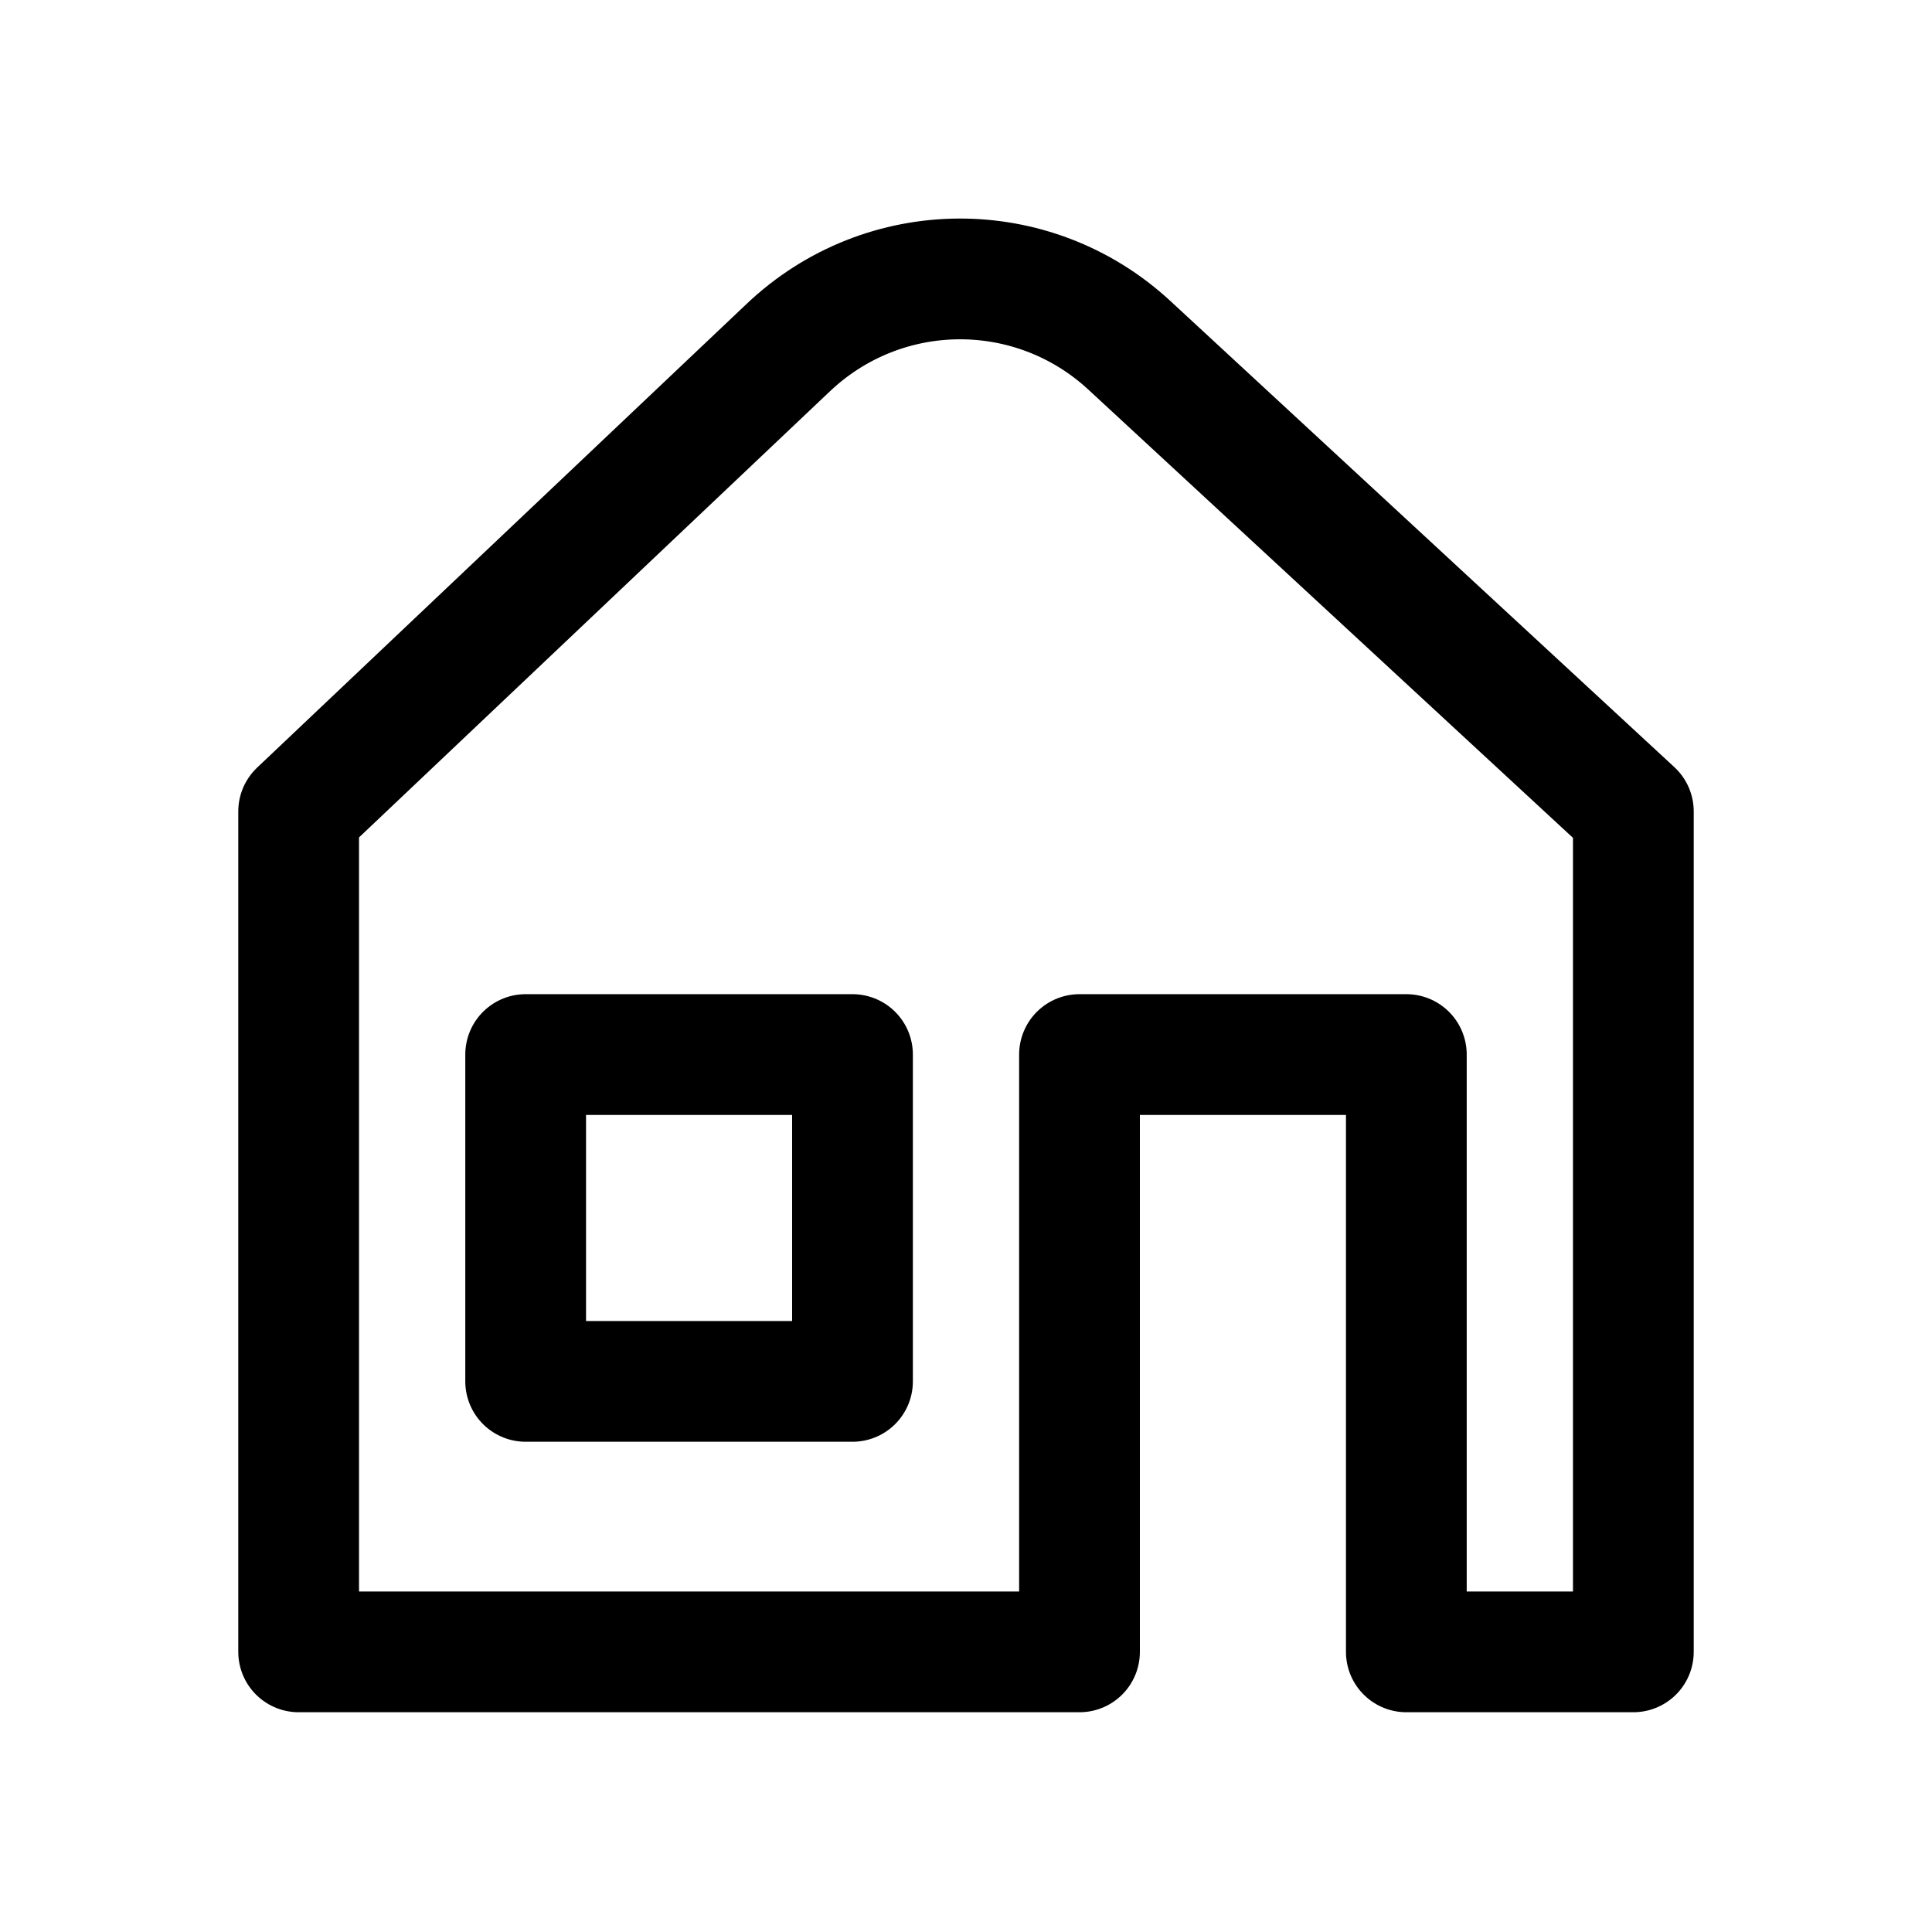
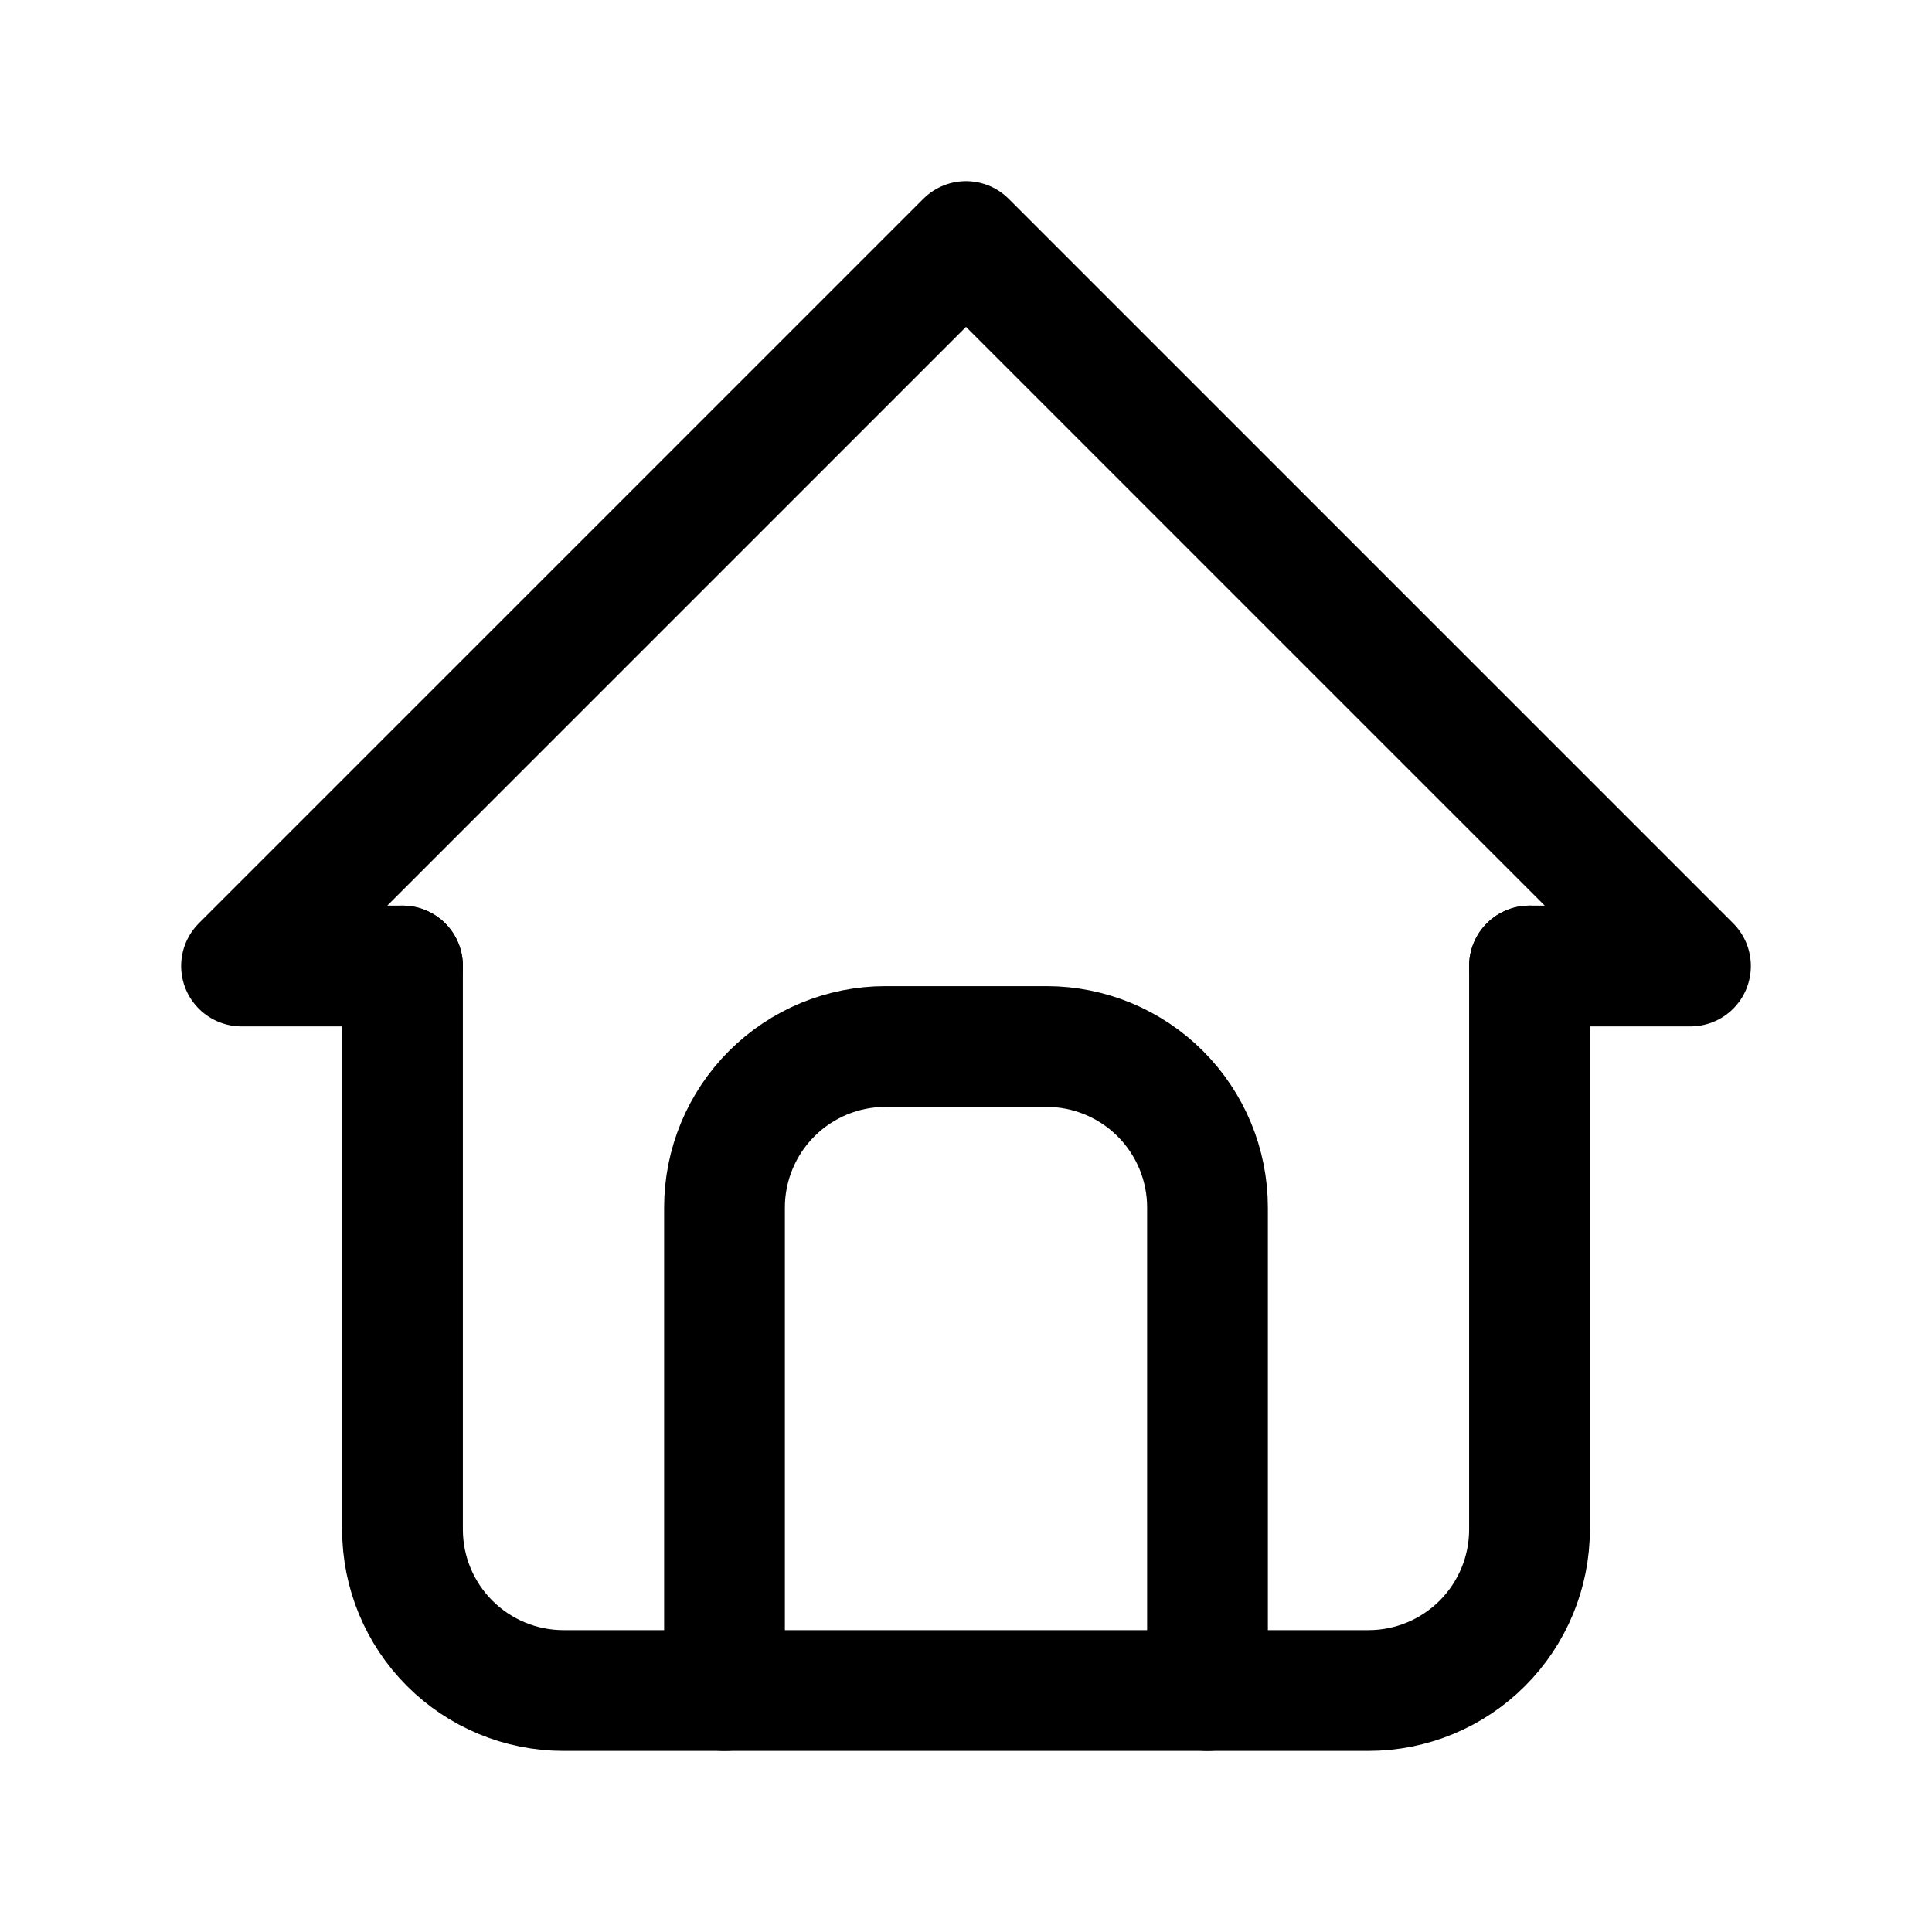
<svg xmlns="http://www.w3.org/2000/svg" width="1.5em" height="1.5em" fill="none" viewBox="0 0 24 24">
-   <path stroke="currentColor" stroke-linecap="round" stroke-linejoin="round" stroke-width="1.5" d="M20.29 10.08L14.03 4.29C12.83 3.18 10.98 3.19 9.79 4.32L3.71 10.08V20.52H13.41V13.1H17.47V20.52H20.29V10.08Z" />
-   <path stroke="currentColor" stroke-linecap="round" stroke-linejoin="round" stroke-width="1.5" d="M10.59 13.1H6.53V17.16H10.59V13.1Z" />
+   <g clip-path="url(#clip0_39_268)">
+     <path stroke="currentColor" stroke-linecap="round" stroke-linejoin="round" stroke-width="1.5" d="M5 12H3L12 3L21 12H19" />
+     <path stroke="currentColor" stroke-linecap="round" stroke-linejoin="round" stroke-width="1.5" d="M5 12V19C5 19.53 5.211 20.039 5.586 20.414C5.961 20.789 6.47 21 7 21H17C17.53 21 18.039 20.789 18.414 20.414C18.789 20.039 19 19.53 19 19V12" />
+     <path stroke="currentColor" stroke-linecap="round" stroke-linejoin="round" stroke-width="1.5" d="M9 21V15C9 14.47 9.211 13.961 9.586 13.586C9.961 13.211 10.47 13 11 13H13C13.53 13 14.039 13.211 14.414 13.586C14.789 13.961 15 14.47 15 15V21" />
+   </g>
+   <defs>
+     <clipPath id="clip0_39_268">
+       <rect width="24" height="24" fill="currentColor" />
+     </clipPath>
+   </defs>
</svg>
